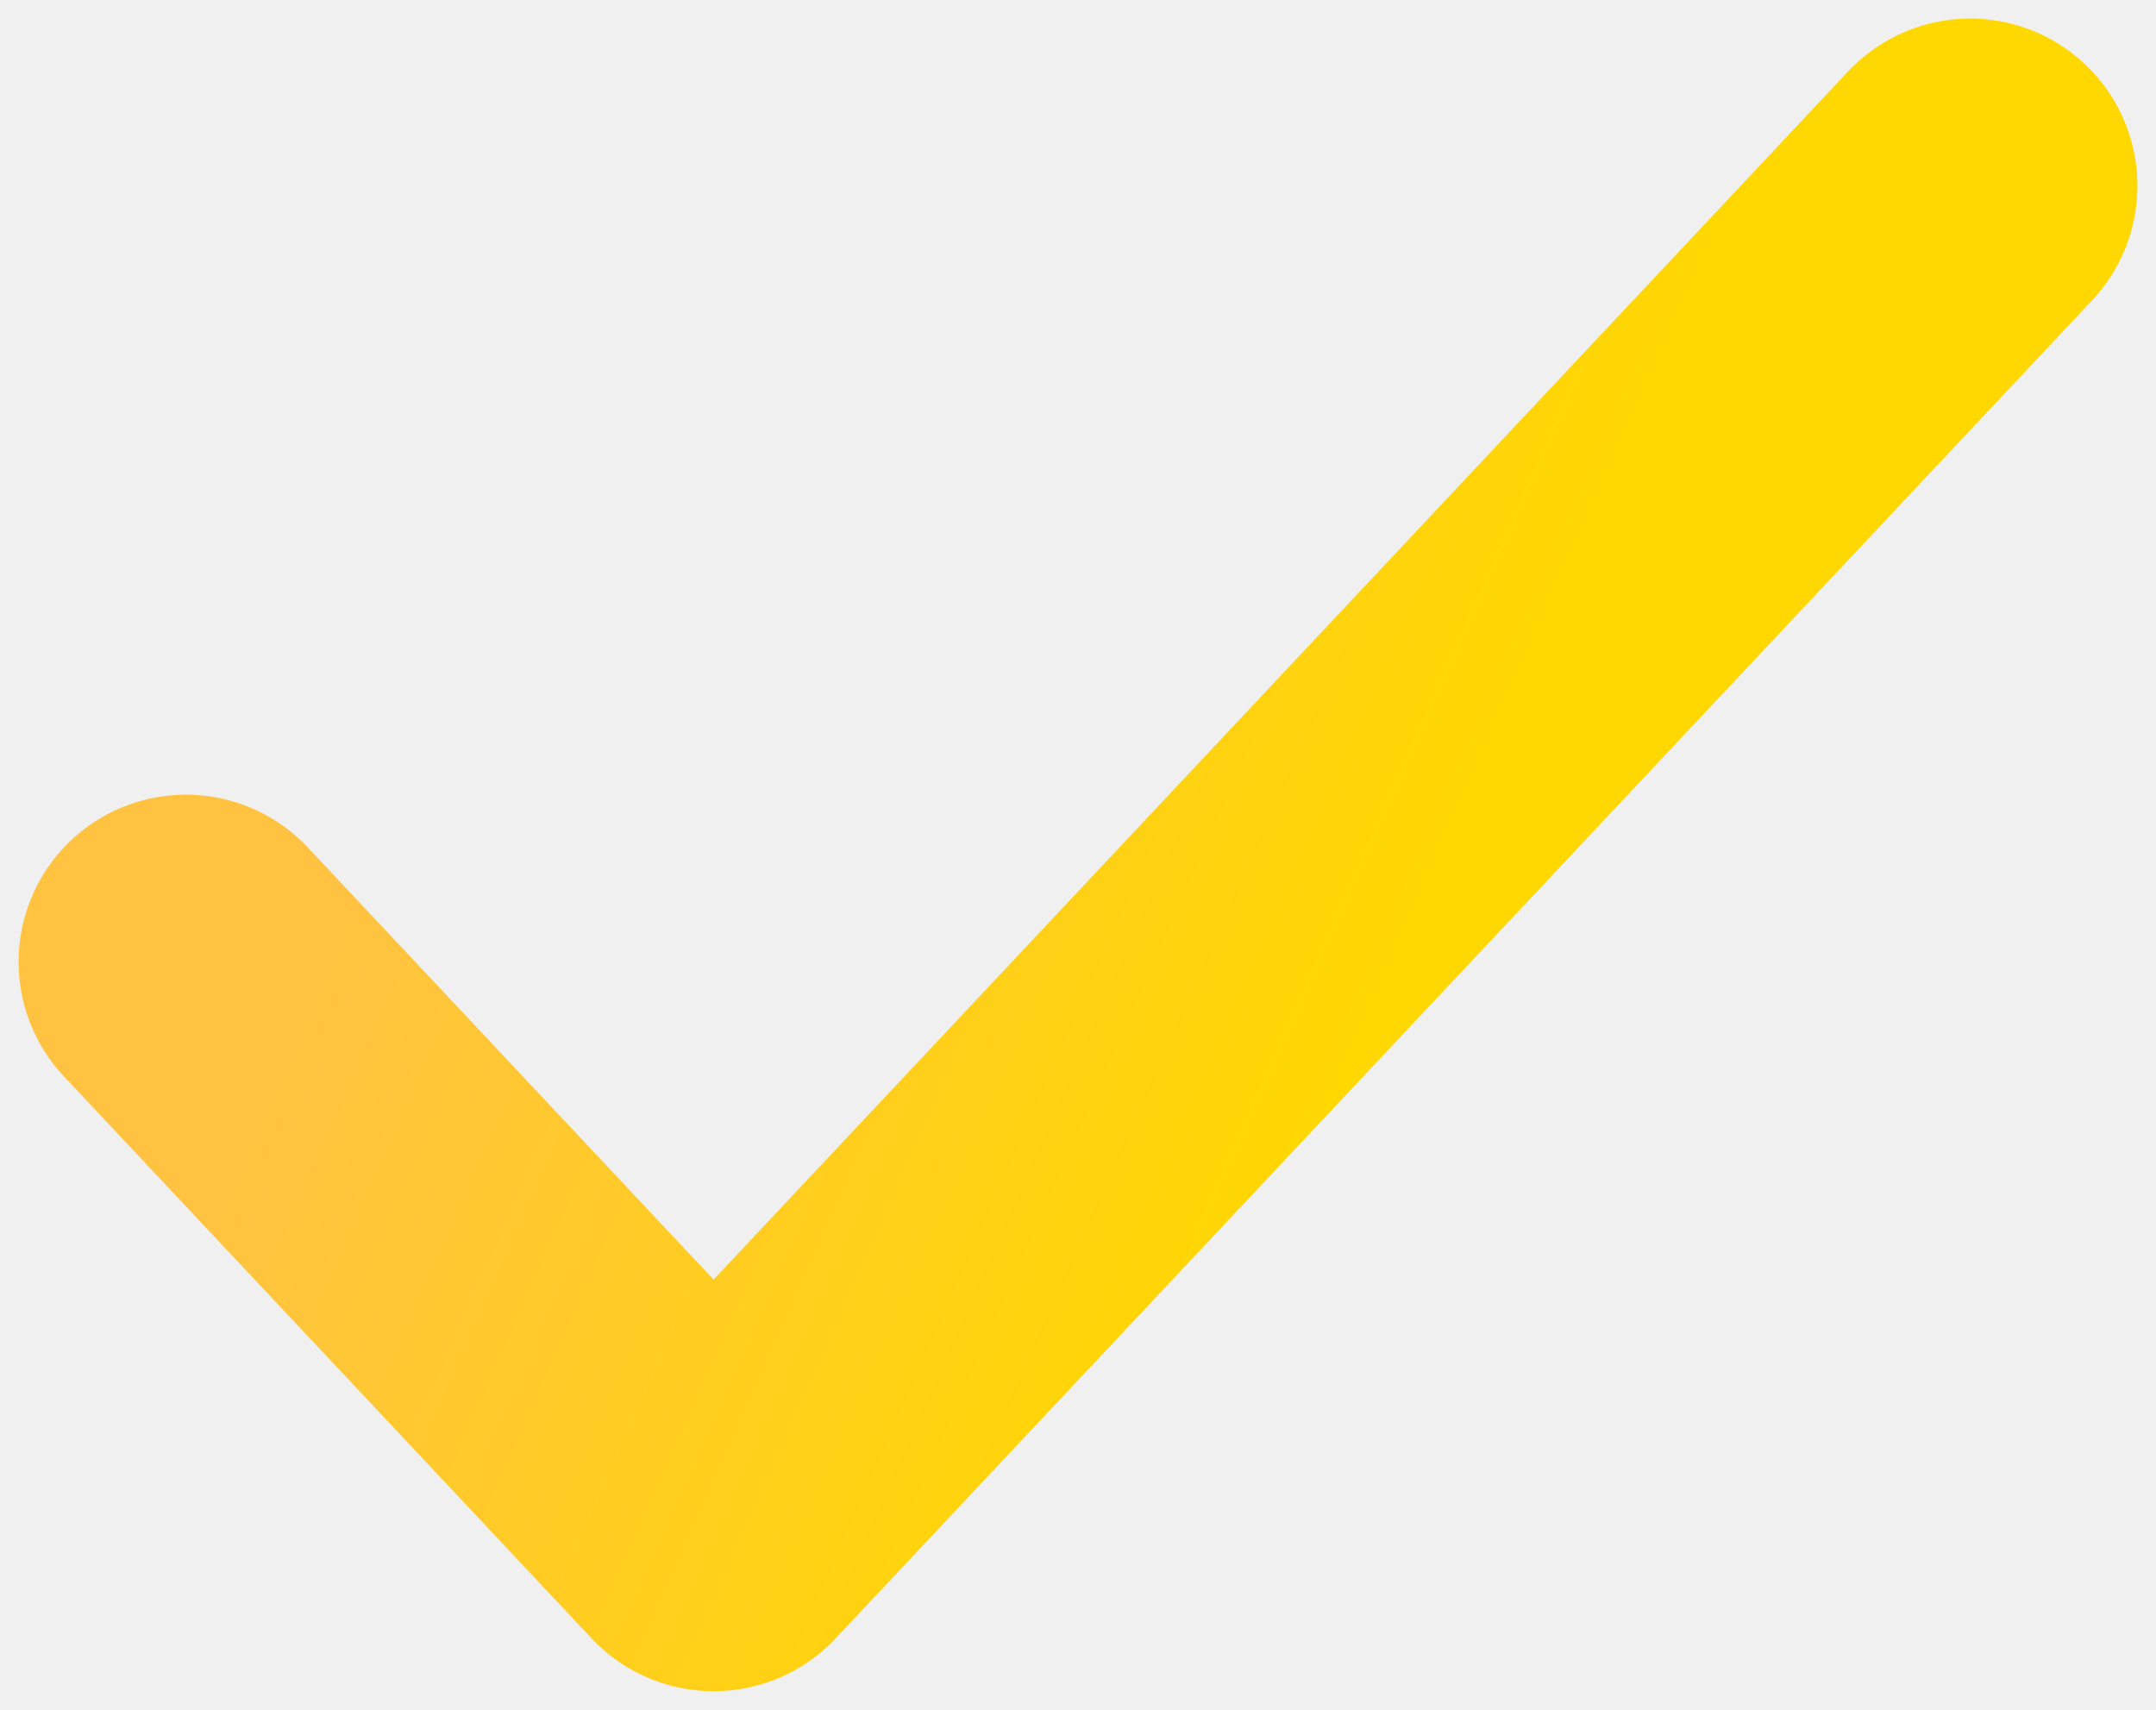
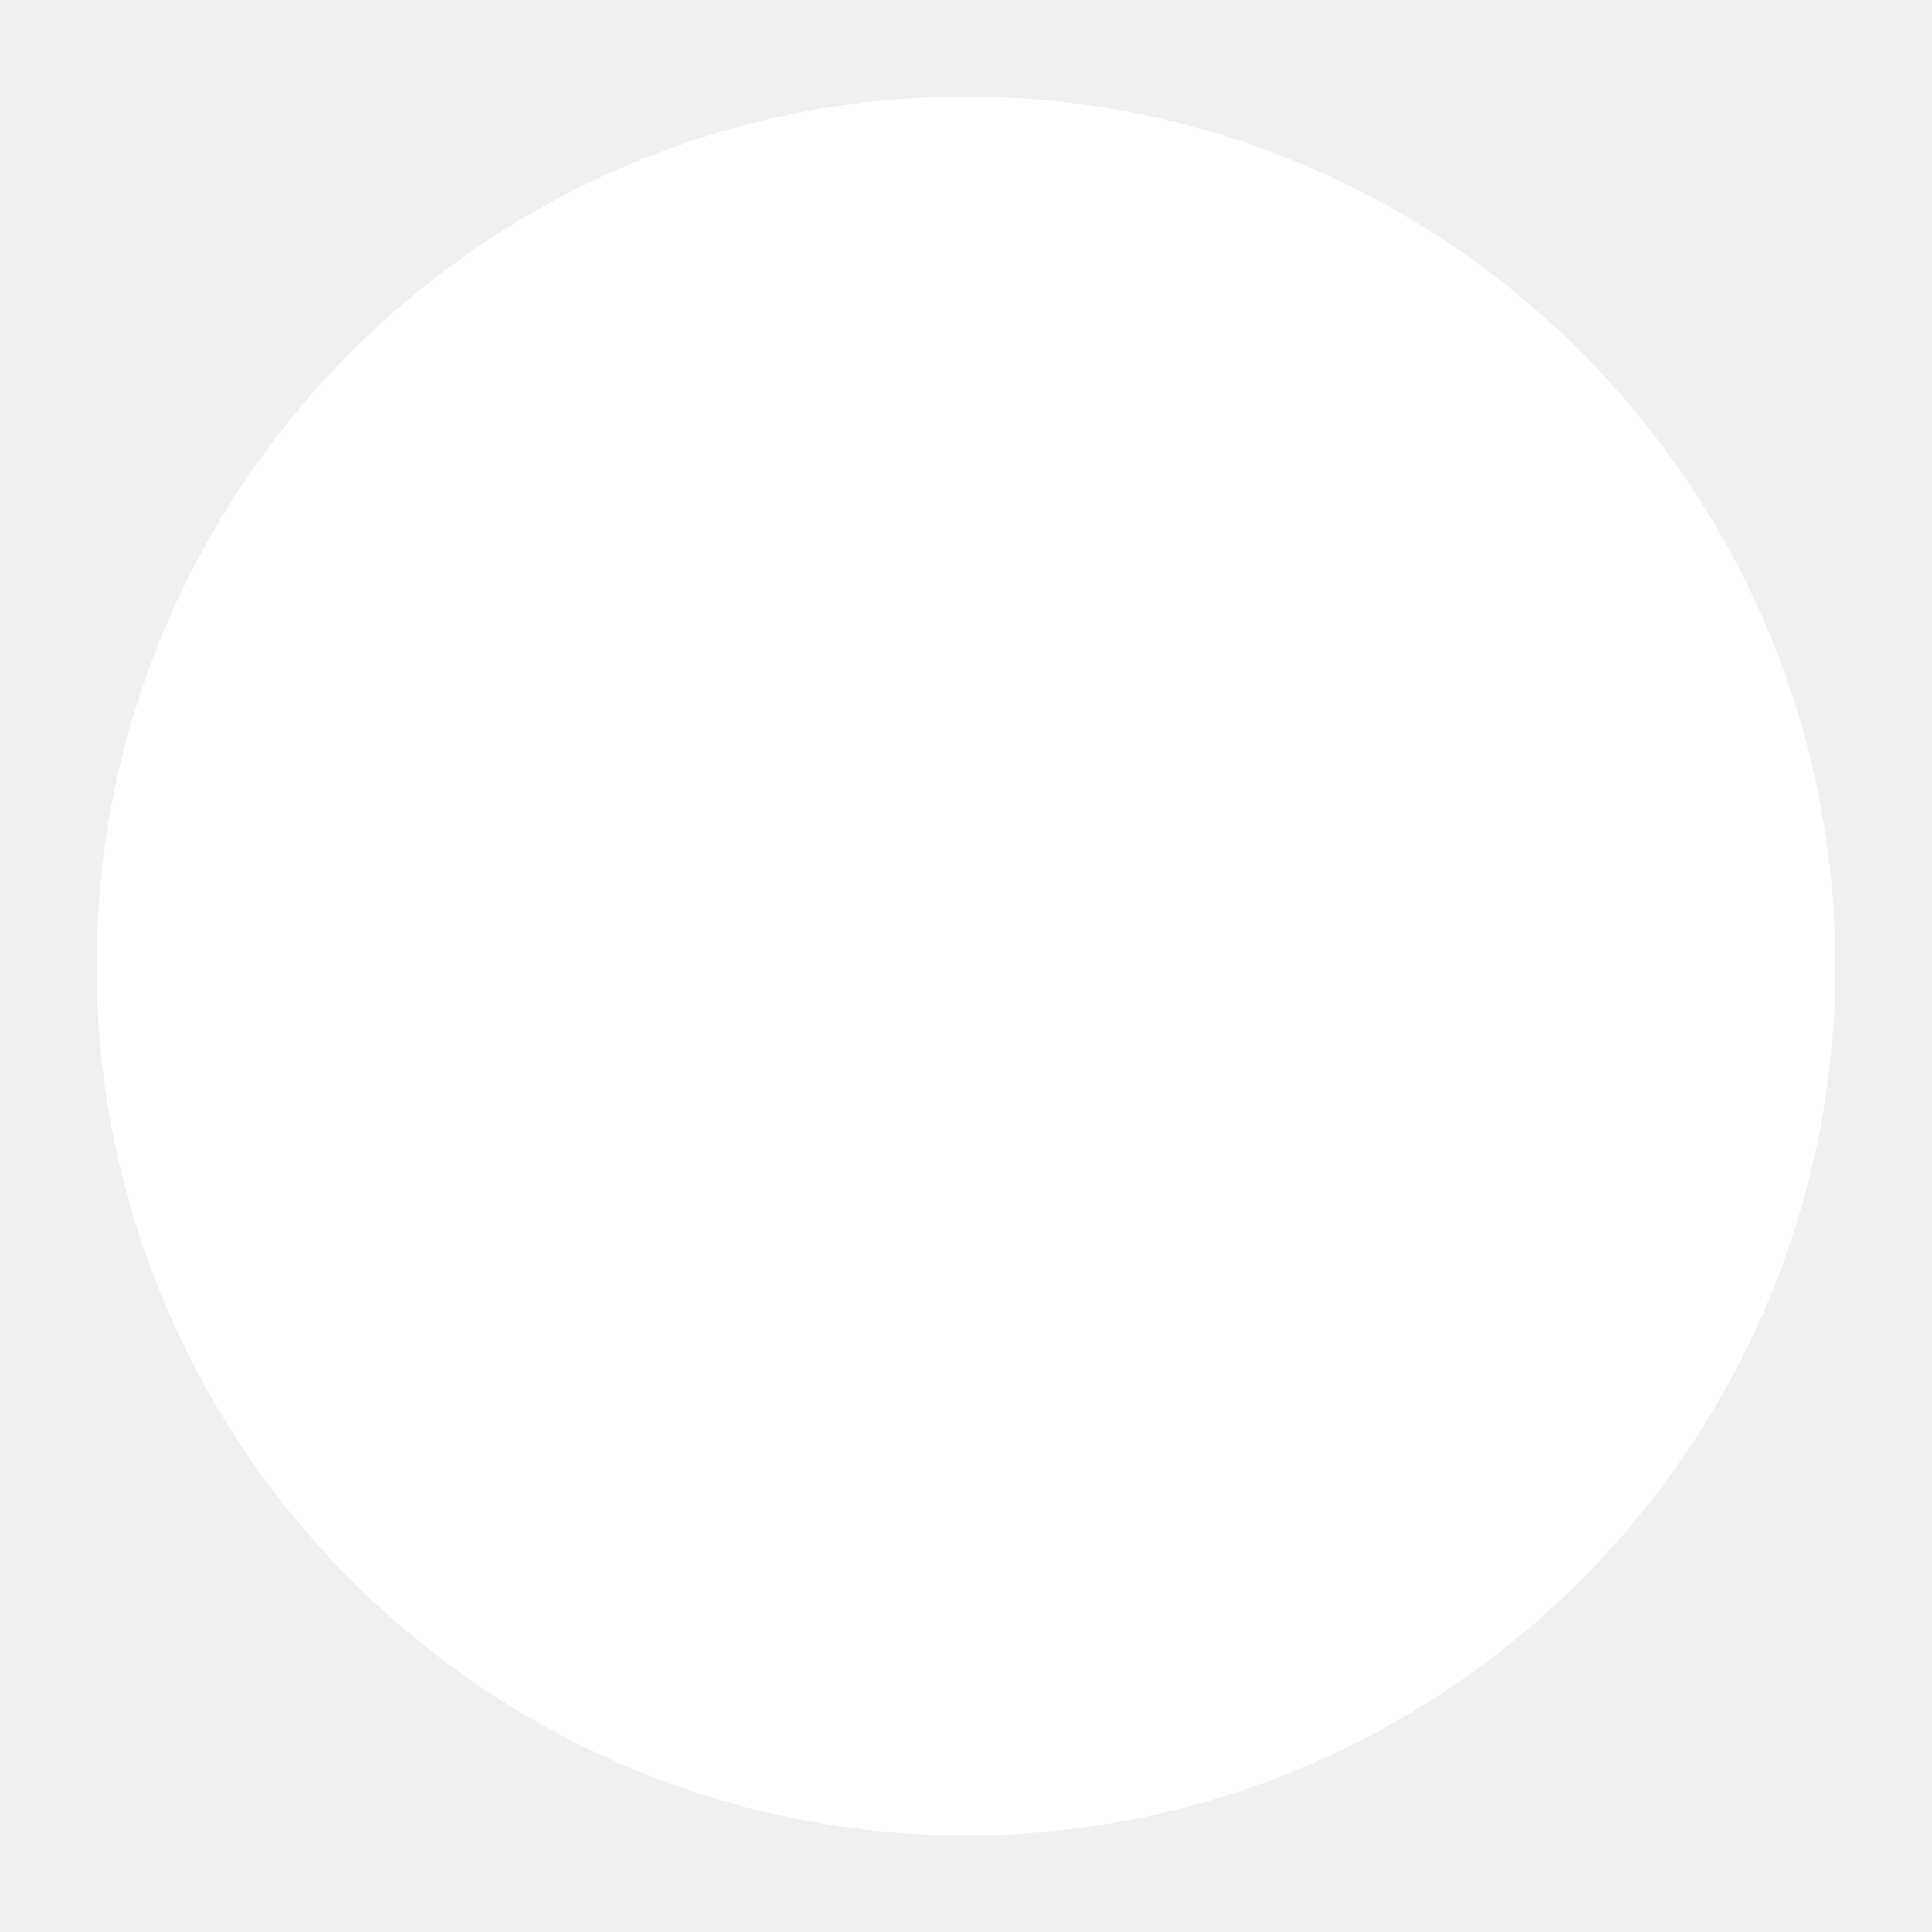
- <svg xmlns="http://www.w3.org/2000/svg" width="58" height="46" viewBox="0 0 58 46" fill="none">
-   <path d="M5 25.88L19.197 41L53 5" stroke="url(#paint0_linear)" stroke-width="9" stroke-linecap="round" stroke-linejoin="round" />
-   <defs>
-     <linearGradient id="paint0_linear" x1="17.632" y1="6.029" x2="42.51" y2="17.074" gradientUnits="userSpaceOnUse">
-       <stop stop-color="#FFC341" />
-       <stop offset="0.964" stop-color="#FFD701" />
-     </linearGradient>
-   </defs>
+ <svg xmlns="http://www.w3.org/2000/svg" width="8" height="8" viewBox="0 0 8 8" fill="none">
+   <path d="M4 0.4C2.015 0.4 0.4 2.015 0.4 4C0.4 5.985 2.015 7.6 4 7.6C5.985 7.6 7.6 5.985 7.6 4C7.6 2.015 5.985 0.4 4 0.4Z" fill="white" />
</svg>
